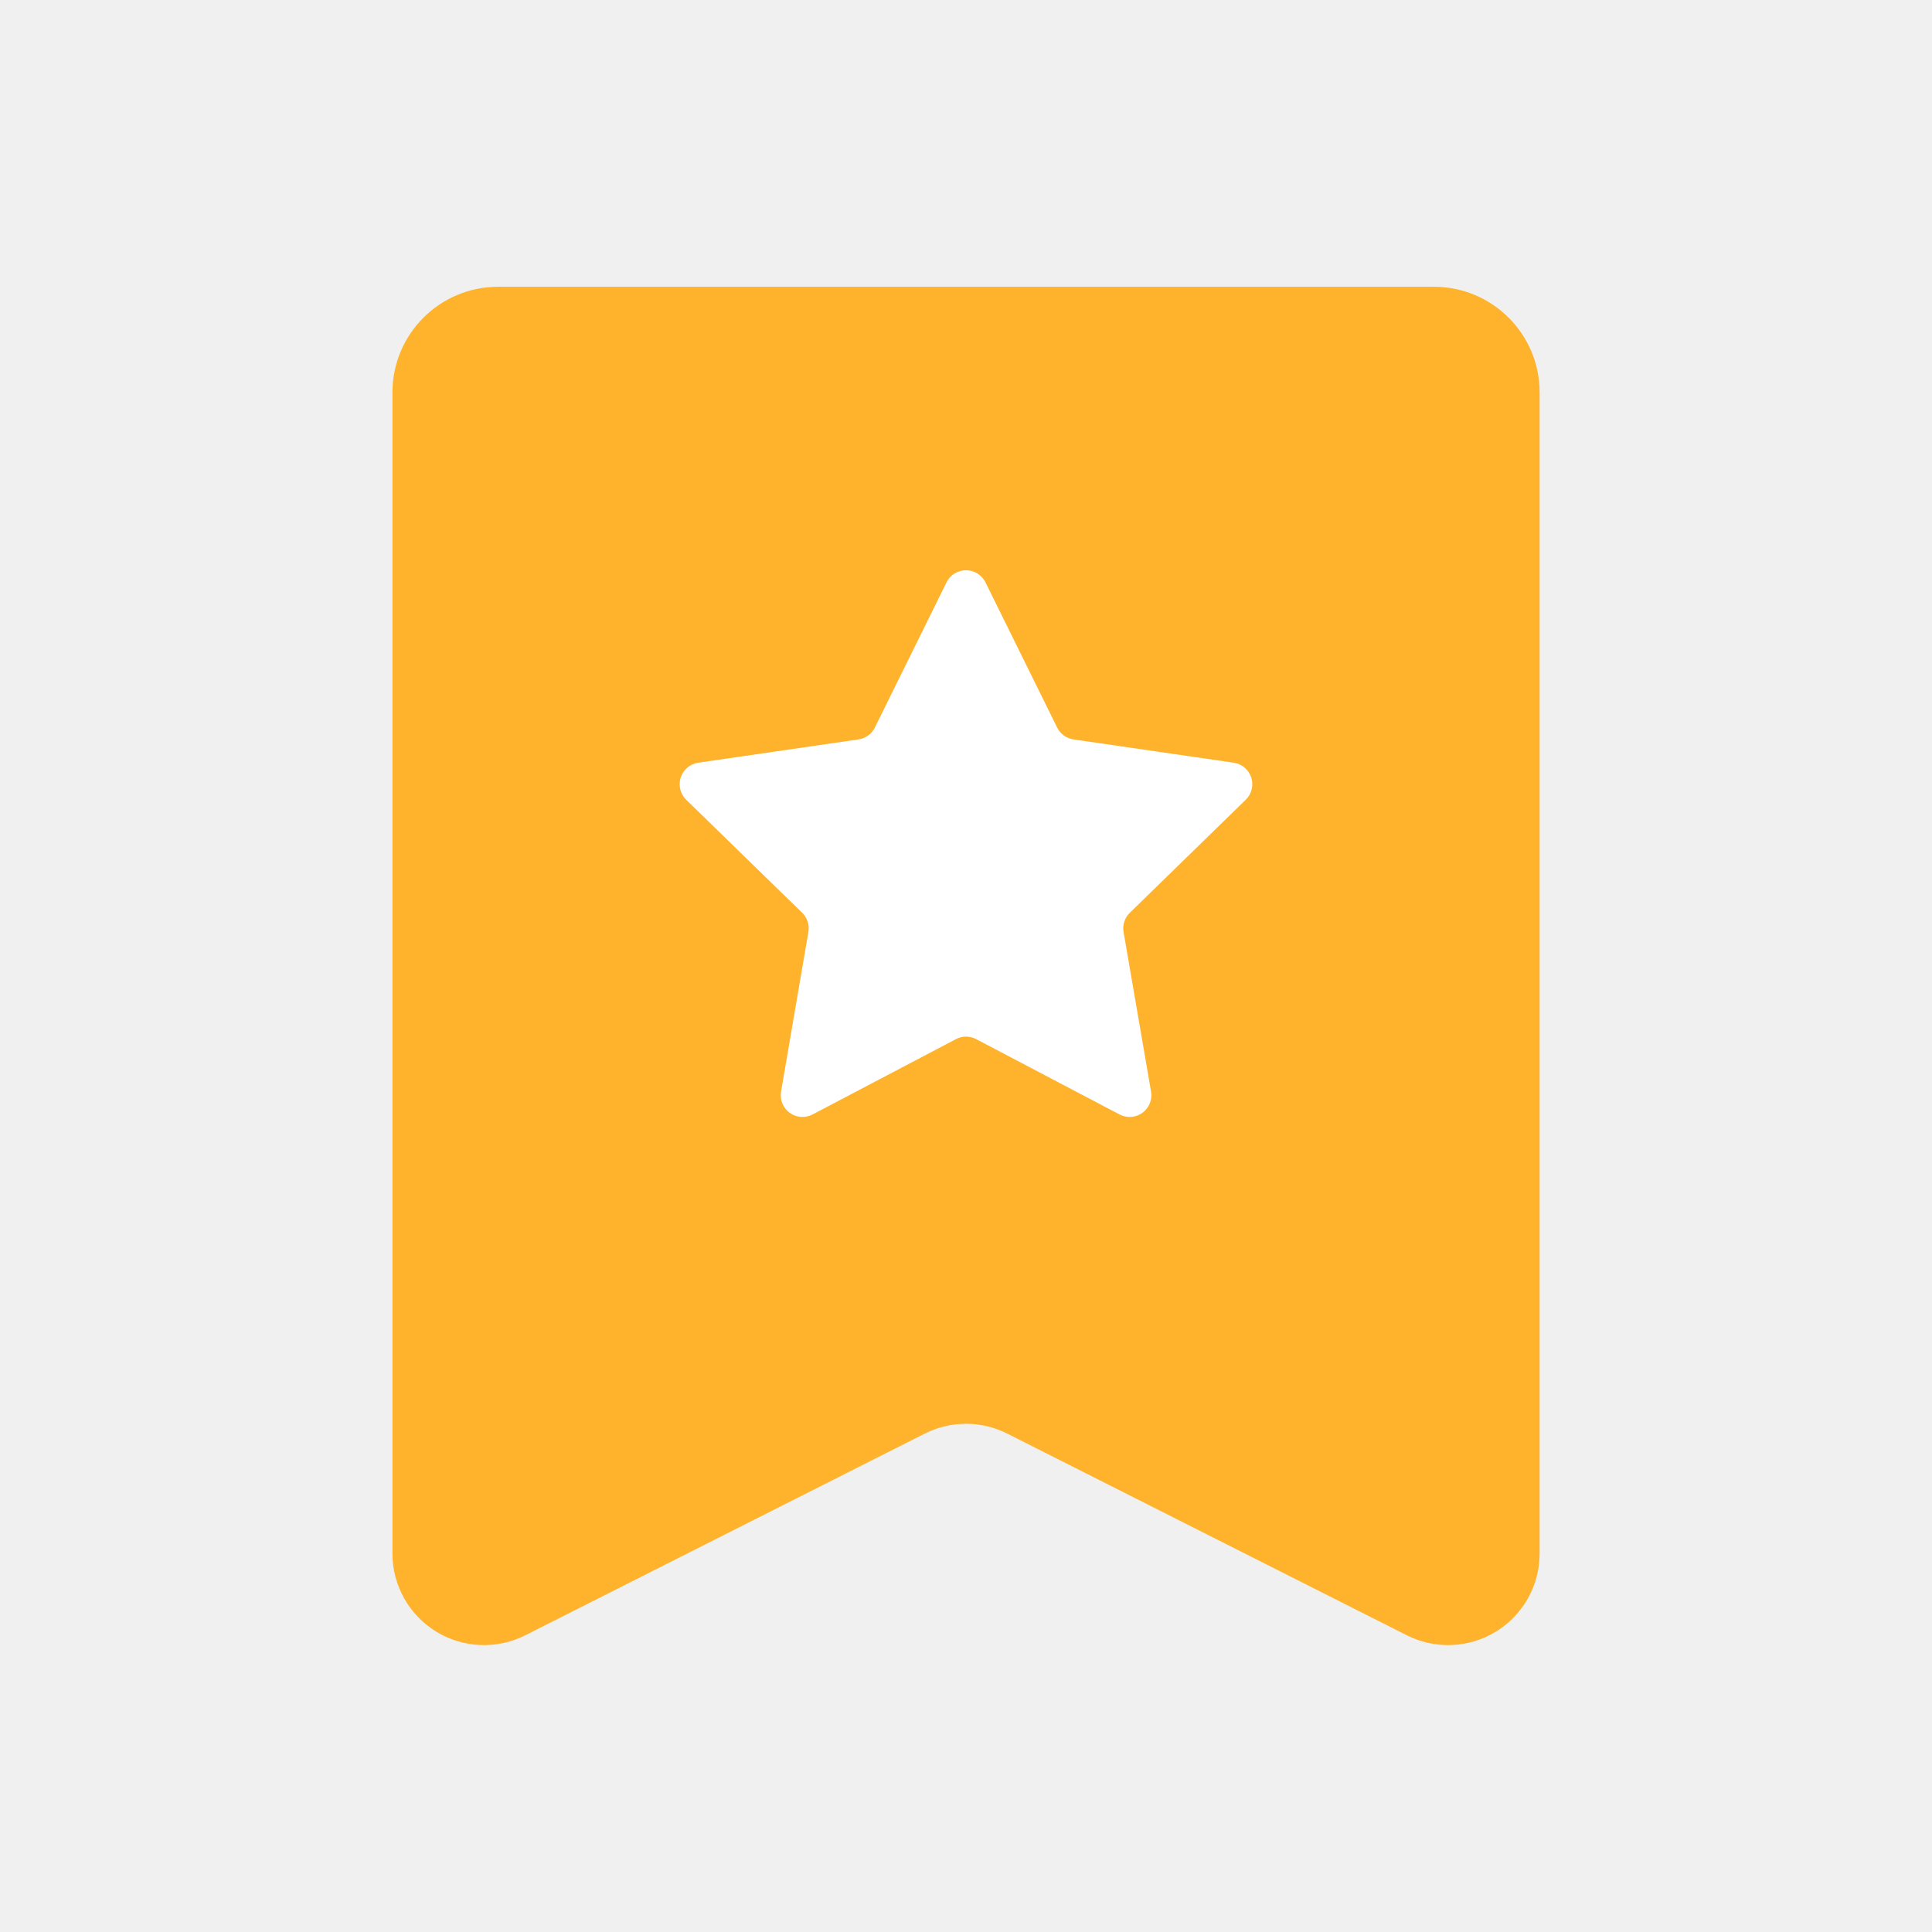
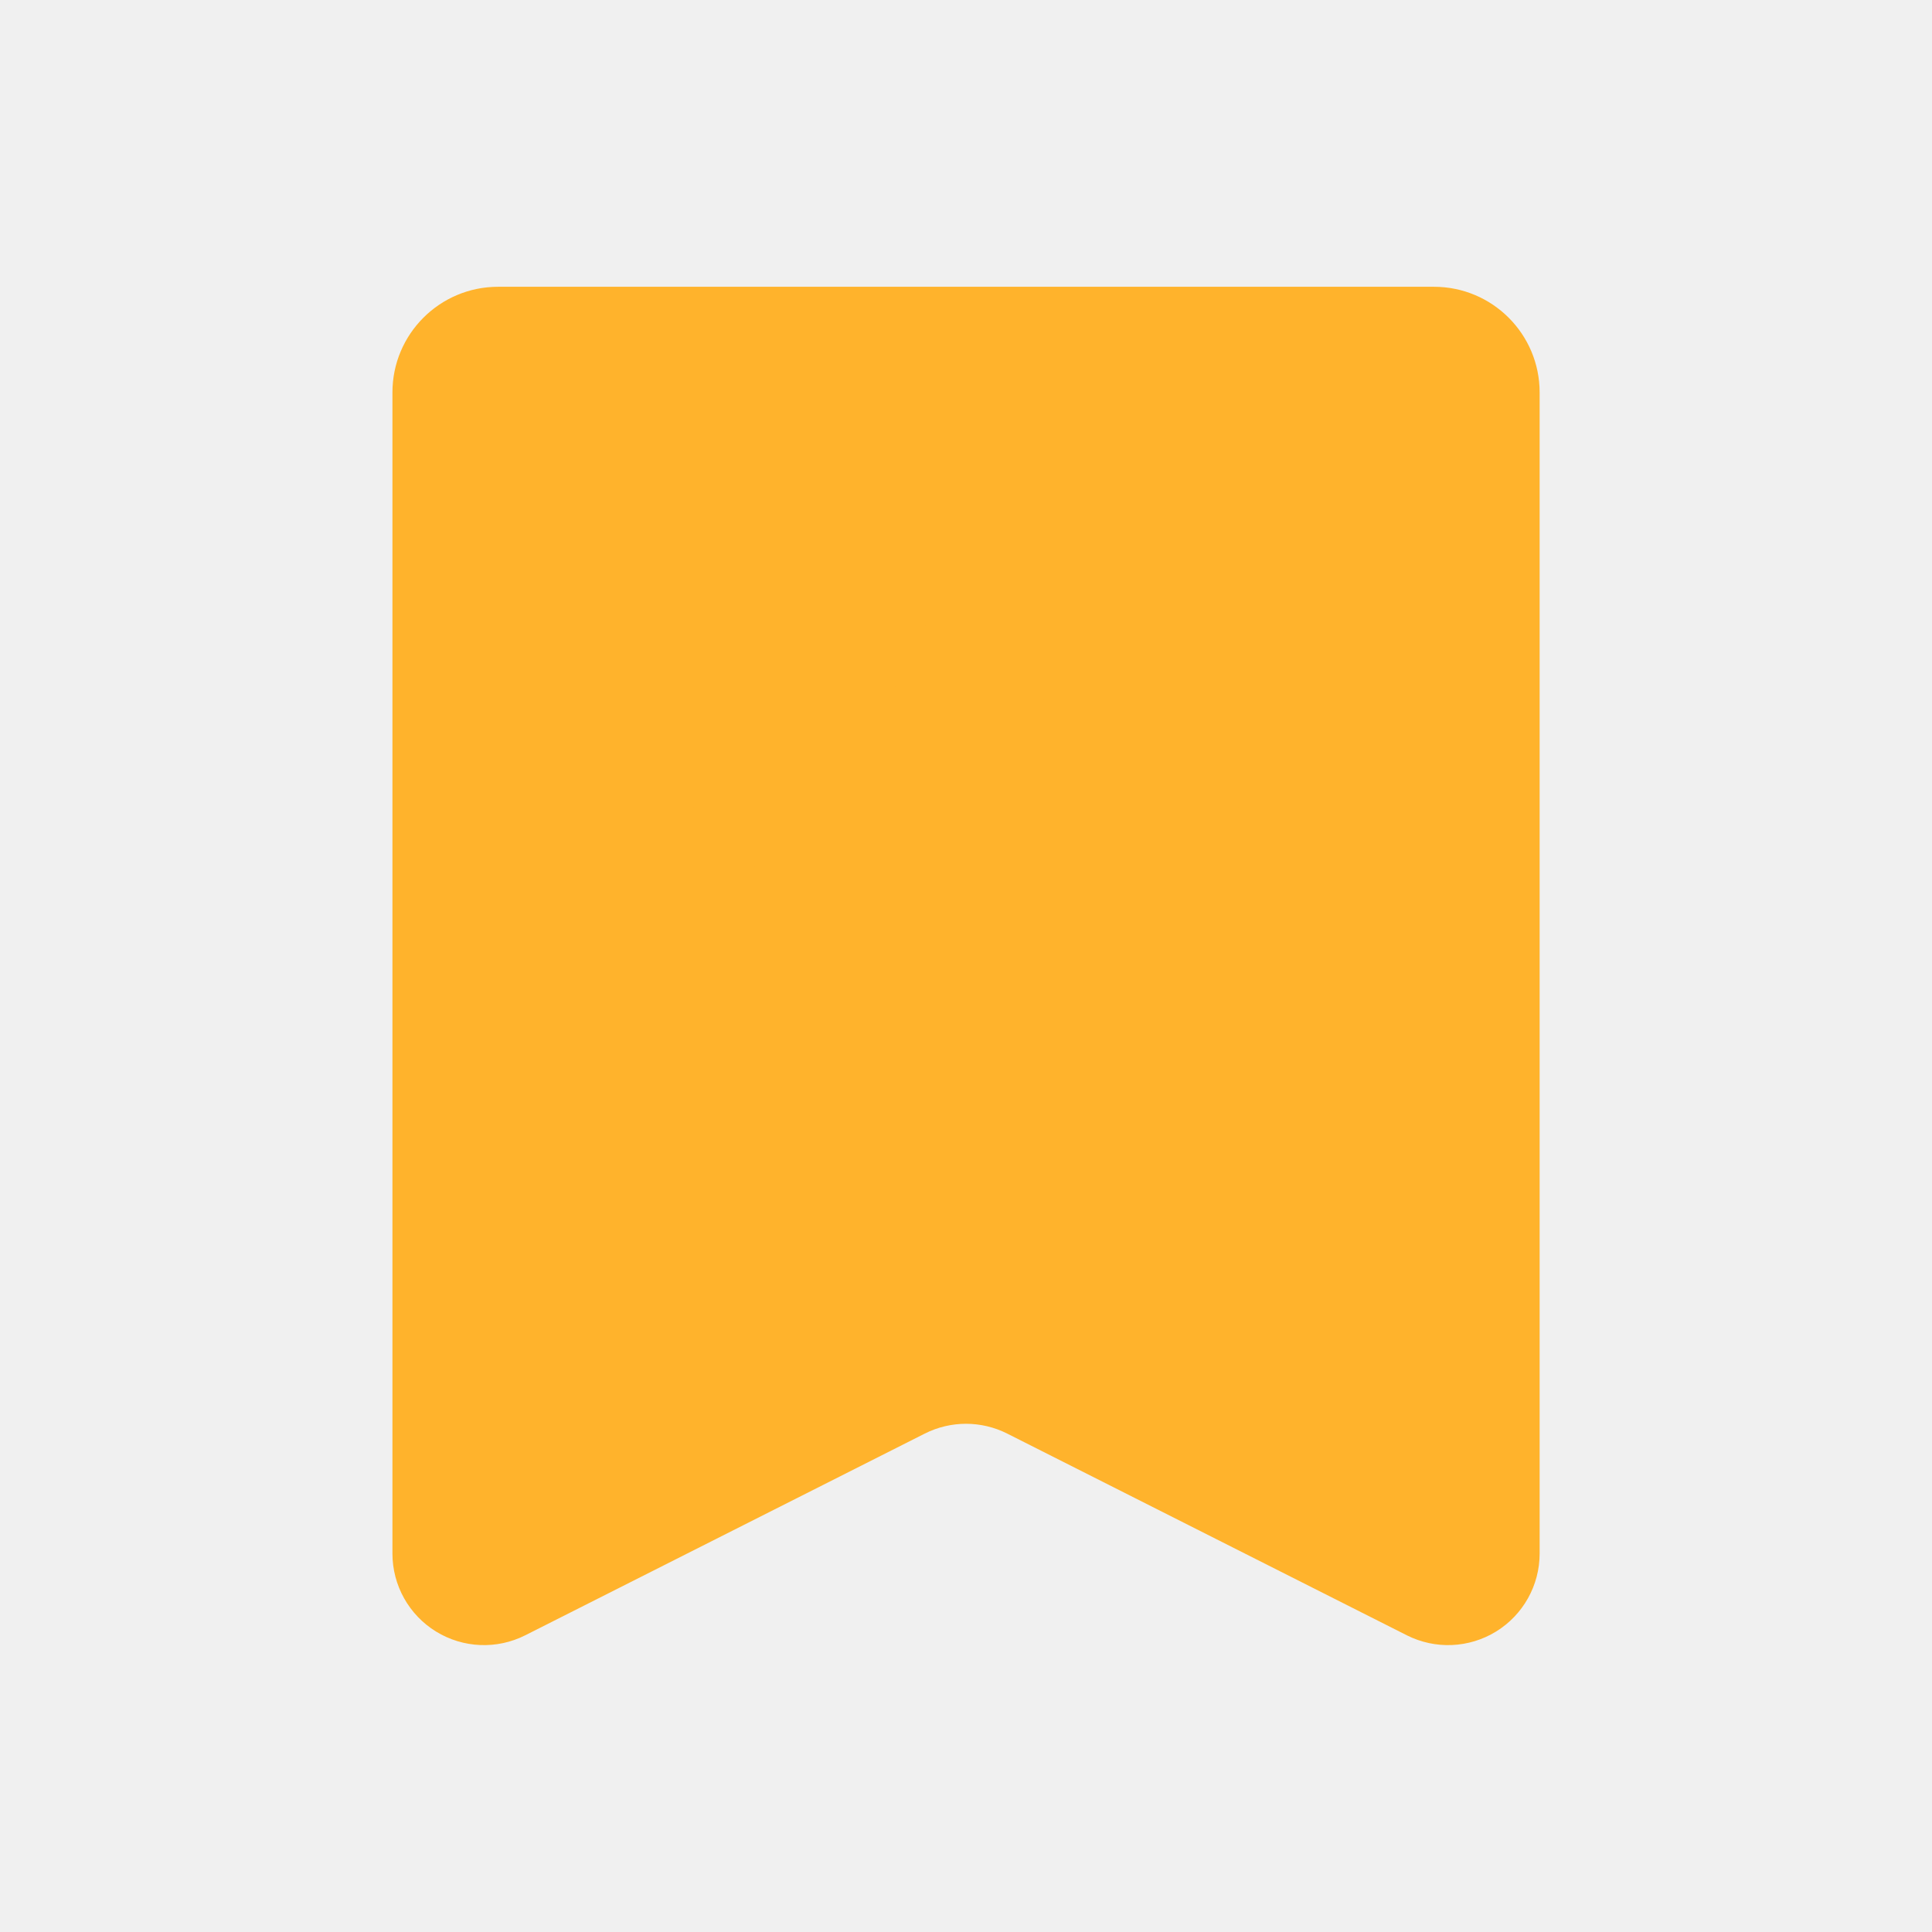
<svg xmlns="http://www.w3.org/2000/svg" version="1.1" width="512" height="512" x="0" y="0" viewBox="0 0 128 128" style="enable-background:new 0 0 512 512" xml:space="preserve" class="">
  <g>
    <path fill="#ffb32c" d="M34.8 108.342 61.267 94.98a6.069 6.069 0 0 1 5.466 0l26.472 13.362a6.066 6.066 0 0 0 8.8-5.414V26a7 7 0 0 0-7-7H33a7 7 0 0 0-7 7v76.927a6.066 6.066 0 0 0 8.8 5.415z" opacity="1" data-original="#ffb32c" class="" />
-     <path fill="#ffffff" d="M82.534 52.985a1.439 1.439 0 0 0-.8-2.454l-10.613-1.542a1.438 1.438 0 0 1-1.083-.787l-4.748-9.62a1.439 1.439 0 0 0-2.58 0L57.962 48.2a1.438 1.438 0 0 1-1.083.787l-10.616 1.544a1.439 1.439 0 0 0-.8 2.454l7.682 7.488a1.44 1.44 0 0 1 .413 1.274l-1.81 10.573a1.438 1.438 0 0 0 2.087 1.516l9.5-4.992a1.439 1.439 0 0 1 1.338 0l9.5 4.992a1.438 1.438 0 0 0 2.087-1.516l-1.821-10.573a1.44 1.44 0 0 1 .413-1.274z" opacity="1" data-original="#fffcee" class="" />
+     <path fill="#ffb32c" d="M82.534 52.985a1.439 1.439 0 0 0-.8-2.454l-10.613-1.542a1.438 1.438 0 0 1-1.083-.787l-4.748-9.62a1.439 1.439 0 0 0-2.58 0L57.962 48.2a1.438 1.438 0 0 1-1.083.787l-10.616 1.544a1.439 1.439 0 0 0-.8 2.454l7.682 7.488a1.44 1.44 0 0 1 .413 1.274l-1.81 10.573a1.438 1.438 0 0 0 2.087 1.516l9.5-4.992a1.439 1.439 0 0 1 1.338 0l9.5 4.992a1.438 1.438 0 0 0 2.087-1.516l-1.821-10.573a1.44 1.44 0 0 1 .413-1.274z" opacity="1" data-original="#fffcee" class="" />
  </g>
</svg>
